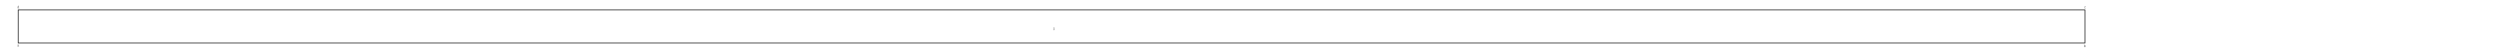
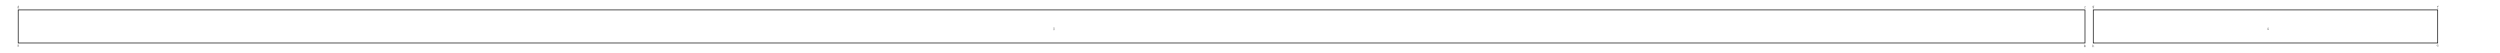
<svg xmlns="http://www.w3.org/2000/svg" xmlns:xlink="http://www.w3.org/1999/xlink" width="7560pt" height="160pt" viewBox="0 0 7560 160" version="1.1">
  <defs>
    <g>
      <symbol overflow="visible" id="glyph0-0">
        <path style="stroke:none;" d="M 0.391 0 L 0.391 -7.984 L 3.578 -7.984 L 3.578 0 Z M 0.797 -0.391 L 3.188 -0.391 L 3.188 -7.594 L 0.797 -7.594 Z M 0.797 -0.391 " />
      </symbol>
      <symbol overflow="visible" id="glyph0-1">
        <path style="stroke:none;" d="M 3.547 -4.688 C 3.328 -4.688 3.078 -4.648 2.797 -4.578 C 2.516 -4.516 2.273 -4.453 2.078 -4.391 C 1.879 -4.328 1.766 -4.297 1.734 -4.297 C 1.66 -4.297 1.602 -4.316 1.562 -4.359 C 1.52 -4.41 1.5 -4.469 1.5 -4.531 C 1.5 -4.656 1.566 -4.738 1.703 -4.781 C 2.441 -5.039 3.07 -5.172 3.594 -5.172 C 4.145 -5.172 4.602 -5.031 4.969 -4.75 C 5.332 -4.469 5.516 -4.117 5.516 -3.703 L 5.516 -0.484 L 6.172 -0.484 C 6.379 -0.484 6.484 -0.406 6.484 -0.25 C 6.484 -0.082 6.379 0 6.172 0 L 5.031 0 L 5.031 -0.797 C 4.312 -0.141 3.547 0.188 2.734 0.188 C 2.172 0.188 1.719 0.047 1.375 -0.234 C 1.031 -0.516 0.859 -0.883 0.859 -1.344 C 0.859 -1.863 1.094 -2.285 1.562 -2.609 C 2.031 -2.93 2.641 -3.094 3.391 -3.094 C 3.867 -3.094 4.414 -3.008 5.031 -2.844 L 5.031 -3.703 C 5.031 -3.992 4.895 -4.227 4.625 -4.406 C 4.352 -4.594 3.992 -4.688 3.547 -4.688 Z M 5.031 -1.344 L 5.031 -2.422 C 4.551 -2.547 4.035 -2.609 3.484 -2.609 C 2.859 -2.609 2.348 -2.488 1.953 -2.25 C 1.555 -2.008 1.359 -1.703 1.359 -1.328 C 1.359 -1.016 1.477 -0.766 1.719 -0.578 C 1.969 -0.391 2.301 -0.297 2.719 -0.297 C 3.145 -0.297 3.535 -0.375 3.891 -0.531 C 4.242 -0.695 4.625 -0.969 5.031 -1.344 Z M 5.031 -1.344 " />
      </symbol>
      <symbol overflow="visible" id="glyph0-2">
        <path style="stroke:none;" d="M 1.734 -7.25 L 1.734 -3.938 C 2.316 -4.758 3.035 -5.172 3.891 -5.172 C 4.617 -5.172 5.234 -4.914 5.734 -4.406 C 6.234 -3.895 6.484 -3.266 6.484 -2.516 C 6.484 -1.766 6.227 -1.125 5.719 -0.594 C 5.219 -0.07 4.609 0.188 3.891 0.188 C 3.004 0.188 2.285 -0.227 1.734 -1.062 L 1.734 0 L 0.594 0 C 0.375 0 0.266 -0.082 0.266 -0.25 C 0.266 -0.406 0.375 -0.484 0.594 -0.484 L 1.234 -0.484 L 1.234 -6.75 L 0.594 -6.75 C 0.375 -6.75 0.266 -6.836 0.266 -7.016 C 0.266 -7.172 0.375 -7.25 0.594 -7.25 Z M 3.859 -4.688 C 3.266 -4.688 2.758 -4.473 2.344 -4.047 C 1.938 -3.617 1.734 -3.098 1.734 -2.484 C 1.734 -1.879 1.938 -1.363 2.344 -0.938 C 2.758 -0.508 3.266 -0.297 3.859 -0.297 C 4.441 -0.297 4.941 -0.508 5.359 -0.938 C 5.785 -1.363 6 -1.867 6 -2.453 C 6 -3.078 5.789 -3.602 5.375 -4.031 C 4.969 -4.469 4.461 -4.688 3.859 -4.688 Z M 3.859 -4.688 " />
      </symbol>
      <symbol overflow="visible" id="glyph0-3">
        <path style="stroke:none;" d="M 6.422 -1.062 C 6.422 -0.926 6.301 -0.758 6.062 -0.562 C 5.82 -0.375 5.484 -0.203 5.047 -0.047 C 4.609 0.109 4.16 0.188 3.703 0.188 C 2.922 0.188 2.273 -0.055 1.766 -0.547 C 1.266 -1.047 1.016 -1.68 1.016 -2.453 C 1.016 -3.242 1.27 -3.895 1.781 -4.406 C 2.301 -4.914 2.961 -5.172 3.766 -5.172 C 4.516 -5.172 5.141 -4.953 5.641 -4.516 L 5.641 -4.672 C 5.641 -4.891 5.723 -5 5.891 -5 C 6.047 -5 6.125 -4.891 6.125 -4.672 L 6.125 -3.578 C 6.125 -3.359 6.047 -3.25 5.891 -3.25 C 5.742 -3.25 5.66 -3.348 5.641 -3.547 C 5.617 -3.859 5.422 -4.125 5.047 -4.344 C 4.672 -4.57 4.234 -4.688 3.734 -4.688 C 3.066 -4.688 2.523 -4.477 2.109 -4.062 C 1.703 -3.645 1.5 -3.109 1.5 -2.453 C 1.5 -1.828 1.707 -1.312 2.125 -0.906 C 2.539 -0.5 3.078 -0.297 3.734 -0.297 C 4.609 -0.297 5.352 -0.582 5.969 -1.156 C 6.051 -1.238 6.125 -1.281 6.188 -1.281 C 6.25 -1.281 6.301 -1.258 6.344 -1.219 C 6.395 -1.176 6.422 -1.125 6.422 -1.062 Z M 6.422 -1.062 " />
      </symbol>
      <symbol overflow="visible" id="glyph0-4">
        <path style="stroke:none;" d="M 6.031 -7.25 L 6.031 -0.484 L 6.672 -0.484 C 6.891 -0.484 7 -0.406 7 -0.25 C 7 -0.082 6.891 0 6.672 0 L 5.531 0 L 5.531 -1.062 C 4.969 -0.227 4.238 0.188 3.344 0.188 C 2.633 0.188 2.023 -0.07 1.516 -0.594 C 1.004 -1.125 0.75 -1.754 0.75 -2.484 C 0.75 -3.223 1.004 -3.852 1.516 -4.375 C 2.023 -4.906 2.633 -5.172 3.344 -5.172 C 4.227 -5.172 4.957 -4.754 5.531 -3.922 L 5.531 -6.75 L 4.891 -6.75 C 4.672 -6.75 4.562 -6.836 4.562 -7.016 C 4.562 -7.172 4.672 -7.25 4.891 -7.25 Z M 3.391 -4.688 C 2.797 -4.688 2.289 -4.473 1.875 -4.047 C 1.457 -3.617 1.25 -3.102 1.25 -2.5 C 1.25 -1.883 1.457 -1.363 1.875 -0.938 C 2.289 -0.508 2.797 -0.297 3.391 -0.297 C 3.984 -0.297 4.488 -0.508 4.906 -0.938 C 5.32 -1.363 5.531 -1.875 5.531 -2.469 C 5.531 -3.094 5.32 -3.617 4.906 -4.047 C 4.5 -4.473 3.992 -4.688 3.391 -4.688 Z M 3.391 -4.688 " />
      </symbol>
      <symbol overflow="visible" id="glyph0-5">
        <path style="stroke:none;" d="M 5.844 -4.219 L 5.844 -3.016 C 5.844 -2.066 5.633 -1.297 5.219 -0.703 C 4.801 -0.109 4.258 0.188 3.594 0.188 C 2.938 0.188 2.398 -0.109 1.984 -0.703 C 1.566 -1.297 1.359 -2.066 1.359 -3.016 L 1.359 -4.219 C 1.359 -5.164 1.566 -5.938 1.984 -6.531 C 2.398 -7.125 2.938 -7.422 3.594 -7.422 C 4.258 -7.422 4.801 -7.125 5.219 -6.531 C 5.633 -5.938 5.844 -5.164 5.844 -4.219 Z M 1.844 -4.156 L 1.844 -3.078 C 1.844 -2.629 1.895 -2.207 2 -1.812 C 2.113 -1.414 2.305 -1.066 2.578 -0.766 C 2.859 -0.461 3.195 -0.312 3.594 -0.312 C 4 -0.312 4.336 -0.461 4.609 -0.766 C 4.891 -1.066 5.082 -1.414 5.188 -1.812 C 5.301 -2.207 5.359 -2.629 5.359 -3.078 L 5.359 -4.156 C 5.359 -4.602 5.301 -5.023 5.188 -5.422 C 5.082 -5.828 4.891 -6.176 4.609 -6.469 C 4.336 -6.77 4 -6.922 3.594 -6.922 C 3.195 -6.922 2.859 -6.77 2.578 -6.469 C 2.305 -6.176 2.113 -5.828 2 -5.422 C 1.895 -5.023 1.844 -4.602 1.844 -4.156 Z M 1.844 -4.156 " />
      </symbol>
+       <symbol overflow="visible" id="glyph0-6">
+         <path style="stroke:none;" d="M 6.234 -2.391 L 1.25 -2.391 C 1.332 -1.754 1.594 -1.242 2.031 -0.859 C 2.477 -0.484 3.023 -0.297 3.672 -0.297 C 4.047 -0.297 4.426 -0.352 4.812 -0.469 C 5.207 -0.594 5.523 -0.754 5.766 -0.953 C 5.848 -1.004 5.914 -1.031 5.969 -1.031 C 6.031 -1.031 6.082 -1.004 6.125 -0.953 C 6.164 -0.91 6.188 -0.859 6.188 -0.797 C 6.188 -0.586 5.898 -0.367 5.328 -0.141 C 4.754 0.078 4.195 0.188 3.656 0.188 C 2.852 0.188 2.164 -0.082 1.594 -0.625 C 1.031 -1.164 0.75 -1.828 0.75 -2.609 C 0.75 -3.336 1.016 -3.945 1.547 -4.438 C 2.078 -4.926 2.723 -5.172 3.484 -5.172 C 4.285 -5.172 4.941 -4.914 5.453 -4.406 C 5.973 -3.906 6.234 -3.234 6.234 -2.391 Z M 1.25 -2.875 L 5.734 -2.875 C 5.641 -3.426 5.391 -3.863 4.984 -4.188 C 4.578 -4.52 4.078 -4.688 3.484 -4.688 C 2.898 -4.688 2.41 -4.52 2.016 -4.188 C 1.617 -3.863 1.363 -3.426 1.25 -2.875 Z M 1.25 -2.875 " />
+       </symbol>
+       <symbol overflow="visible" id="glyph0-7">
+         <path style="stroke:none;" d="M 6.234 -6.609 C 6.223 -6.609 6.117 -6.617 5.922 -6.641 C 5.734 -6.672 5.504 -6.695 5.234 -6.719 C 4.973 -6.738 4.754 -6.75 4.578 -6.75 C 4.191 -6.75 3.875 -6.656 3.625 -6.469 C 3.375 -6.281 3.25 -6.035 3.25 -5.734 L 3.25 -5 L 5.516 -5 C 5.734 -5 5.844 -4.922 5.844 -4.766 C 5.844 -4.598 5.734 -4.516 5.516 -4.516 L 3.25 -4.516 L 3.25 -0.484 L 5.391 -0.484 C 5.609 -0.484 5.719 -0.406 5.719 -0.25 C 5.719 -0.082 5.609 0 5.391 0 L 1.578 0 C 1.367 0 1.266 -0.082 1.266 -0.25 C 1.266 -0.406 1.367 -0.484 1.578 -0.484 L 2.766 -0.484 L 2.766 -4.516 L 1.703 -4.516 C 1.484 -4.516 1.375 -4.598 1.375 -4.766 C 1.375 -4.922 1.484 -5 1.703 -5 L 2.766 -5 L 2.766 -5.734 C 2.766 -6.172 2.938 -6.531 3.281 -6.812 C 3.625 -7.102 4.066 -7.25 4.609 -7.25 C 5.172 -7.25 5.727 -7.195 6.281 -7.094 C 6.414 -7.051 6.484 -6.973 6.484 -6.859 C 6.484 -6.691 6.398 -6.609 6.234 -6.609 Z M 6.234 -6.609 " />
+       </symbol>
+       <symbol overflow="visible" id="glyph0-8">
+         <path style="stroke:none;" d="M 5.281 -3.938 L 5.281 -5 L 6.422 -5 C 6.641 -5 6.75 -4.922 6.75 -4.766 C 6.75 -4.598 6.641 -4.516 6.422 -4.516 L 5.766 -4.516 L 5.766 0.344 C 5.766 0.852 5.57 1.297 5.188 1.672 C 4.812 2.047 4.348 2.234 3.797 2.234 L 2.422 2.234 C 2.203 2.234 2.094 2.148 2.094 1.984 C 2.094 1.816 2.203 1.734 2.422 1.734 L 3.812 1.734 C 4.219 1.734 4.562 1.586 4.844 1.297 C 5.133 1.016 5.281 0.672 5.281 0.266 L 5.281 -1.047 C 4.75 -0.223 4.066 0.188 3.234 0.188 C 2.547 0.188 1.957 -0.07 1.469 -0.594 C 0.988 -1.125 0.75 -1.754 0.75 -2.484 C 0.75 -3.223 0.988 -3.852 1.469 -4.375 C 1.957 -4.906 2.547 -5.172 3.234 -5.172 C 4.078 -5.172 4.758 -4.758 5.281 -3.938 Z M 3.266 -4.688 C 2.703 -4.688 2.223 -4.469 1.828 -4.031 C 1.441 -3.602 1.25 -3.094 1.25 -2.5 C 1.25 -1.883 1.441 -1.363 1.828 -0.938 C 2.223 -0.508 2.703 -0.297 3.266 -0.297 C 3.828 -0.297 4.301 -0.508 4.688 -0.938 C 5.082 -1.363 5.281 -1.875 5.281 -2.469 C 5.281 -3.082 5.082 -3.602 4.688 -4.031 C 4.301 -4.469 3.828 -4.688 3.266 -4.688 Z M 3.266 -4.688 " />
+       </symbol>
+       <symbol overflow="visible" id="glyph0-9">
+         <path style="stroke:none;" d="M 1.984 -7.25 L 1.984 -4.156 C 2.285 -4.531 2.578 -4.789 2.859 -4.938 C 3.141 -5.094 3.461 -5.172 3.828 -5.172 C 4.391 -5.172 4.848 -5.008 5.203 -4.688 C 5.555 -4.375 5.734 -3.973 5.734 -3.484 L 5.734 -0.484 L 6.281 -0.484 C 6.5 -0.484 6.609 -0.406 6.609 -0.25 C 6.609 -0.082 6.5 0 6.281 0 L 4.703 0 C 4.484 0 4.375 -0.082 4.375 -0.25 C 4.375 -0.406 4.484 -0.484 4.703 -0.484 L 5.25 -0.484 L 5.25 -3.453 C 5.25 -3.754 5.133 -4.035 4.906 -4.297 C 4.676 -4.555 4.297 -4.688 3.766 -4.688 C 3.41 -4.688 3.117 -4.613 2.891 -4.469 C 2.672 -4.32 2.367 -4.016 1.984 -3.547 L 1.984 -0.484 L 2.516 -0.484 C 2.742 -0.484 2.859 -0.406 2.859 -0.25 C 2.859 -0.082 2.742 0 2.516 0 L 0.938 0 C 0.719 0 0.609 -0.082 0.609 -0.25 C 0.609 -0.406 0.719 -0.484 0.938 -0.484 L 1.484 -0.484 L 1.484 -6.75 L 0.844 -6.75 C 0.625 -6.75 0.516 -6.836 0.516 -7.016 C 0.516 -7.172 0.625 -7.25 0.844 -7.25 Z M 1.984 -7.25 " />
+       </symbol>
+       <symbol overflow="visible" id="glyph0-10">
+         <path style="stroke:none;" d="M 4.516 -2.031 L 1.266 -2.031 L 1.266 -2.594 L 4 -7.25 L 5 -7.25 L 5 -2.516 L 5.406 -2.516 C 5.625 -2.516 5.734 -2.43 5.734 -2.266 C 5.734 -2.109 5.625 -2.031 5.406 -2.031 L 5 -2.031 L 5 -0.484 L 5.406 -0.484 C 5.625 -0.484 5.734 -0.406 5.734 -0.25 C 5.734 -0.082 5.625 0 5.406 0 L 3.594 0 C 3.383 0 3.281 -0.082 3.281 -0.25 C 3.281 -0.406 3.383 -0.484 3.594 -0.484 L 4.516 -0.484 Z M 4.516 -2.516 L 4.516 -6.75 L 4.219 -6.75 L 1.734 -2.516 Z M 4.516 -2.516 " />
+       </symbol>
    </g>
  </defs>
-   <g id="surface11">
+   <g id="surface26">
    <path style="fill:none;stroke-width:2;stroke-linecap:butt;stroke-linejoin:miter;stroke:rgb(0%,0%,0%);stroke-opacity:1;stroke-miterlimit:10;" d="M 55 130 L 6305 130 L 6305 30 L 55 30 Z M 55 130 " />
    <g style="fill:rgb(0%,0%,0%);fill-opacity:1;">
      <use xlink:href="#glyph0-1" x="51.4" y="140.172" />
    </g>
    <g style="fill:rgb(0%,0%,0%);fill-opacity:1;">
      <use xlink:href="#glyph0-2" x="6301.4" y="142.248" />
    </g>
    <g style="fill:rgb(0%,0%,0%);fill-opacity:1;">
      <use xlink:href="#glyph0-3" x="6301.4" y="24.808" />
    </g>
    <g style="fill:rgb(0%,0%,0%);fill-opacity:1;">
      <use xlink:href="#glyph0-4" x="51.4" y="24.808" />
    </g>
    <g style="fill:rgb(0%,0%,0%);fill-opacity:1;">
      <use xlink:href="#glyph0-5" x="3183.536" y="90.952" />
    </g>
+     <path style="fill:none;stroke-width:2;stroke-linecap:butt;stroke-linejoin:miter;stroke:rgb(0%,0%,0%);stroke-opacity:1;stroke-miterlimit:10;" d="M 7371.668 130 L 7371.668 30 L 6330 30 L 6330 130 Z M 7371.668 130 " />
+     <g style="fill:rgb(0%,0%,0%);fill-opacity:1;">
+       <use xlink:href="#glyph0-6" x="7368.067" y="140.172" />
+     </g>
+     <g style="fill:rgb(0%,0%,0%);fill-opacity:1;">
+       <use xlink:href="#glyph0-7" x="7368.067" y="25" />
+     </g>
+     <g style="fill:rgb(0%,0%,0%);fill-opacity:1;">
+       <use xlink:href="#glyph0-8" x="6326.4" y="22.768" />
+     </g>
+     <g style="fill:rgb(0%,0%,0%);fill-opacity:1;">
+       <use xlink:href="#glyph0-9" x="6326.4" y="142.248" />
+     </g>
+     <g style="fill:rgb(0%,0%,0%);fill-opacity:1;">
+       <use xlink:href="#glyph0-10" x="6854.369" y="90.784" />
+     </g>
  </g>
</svg>
